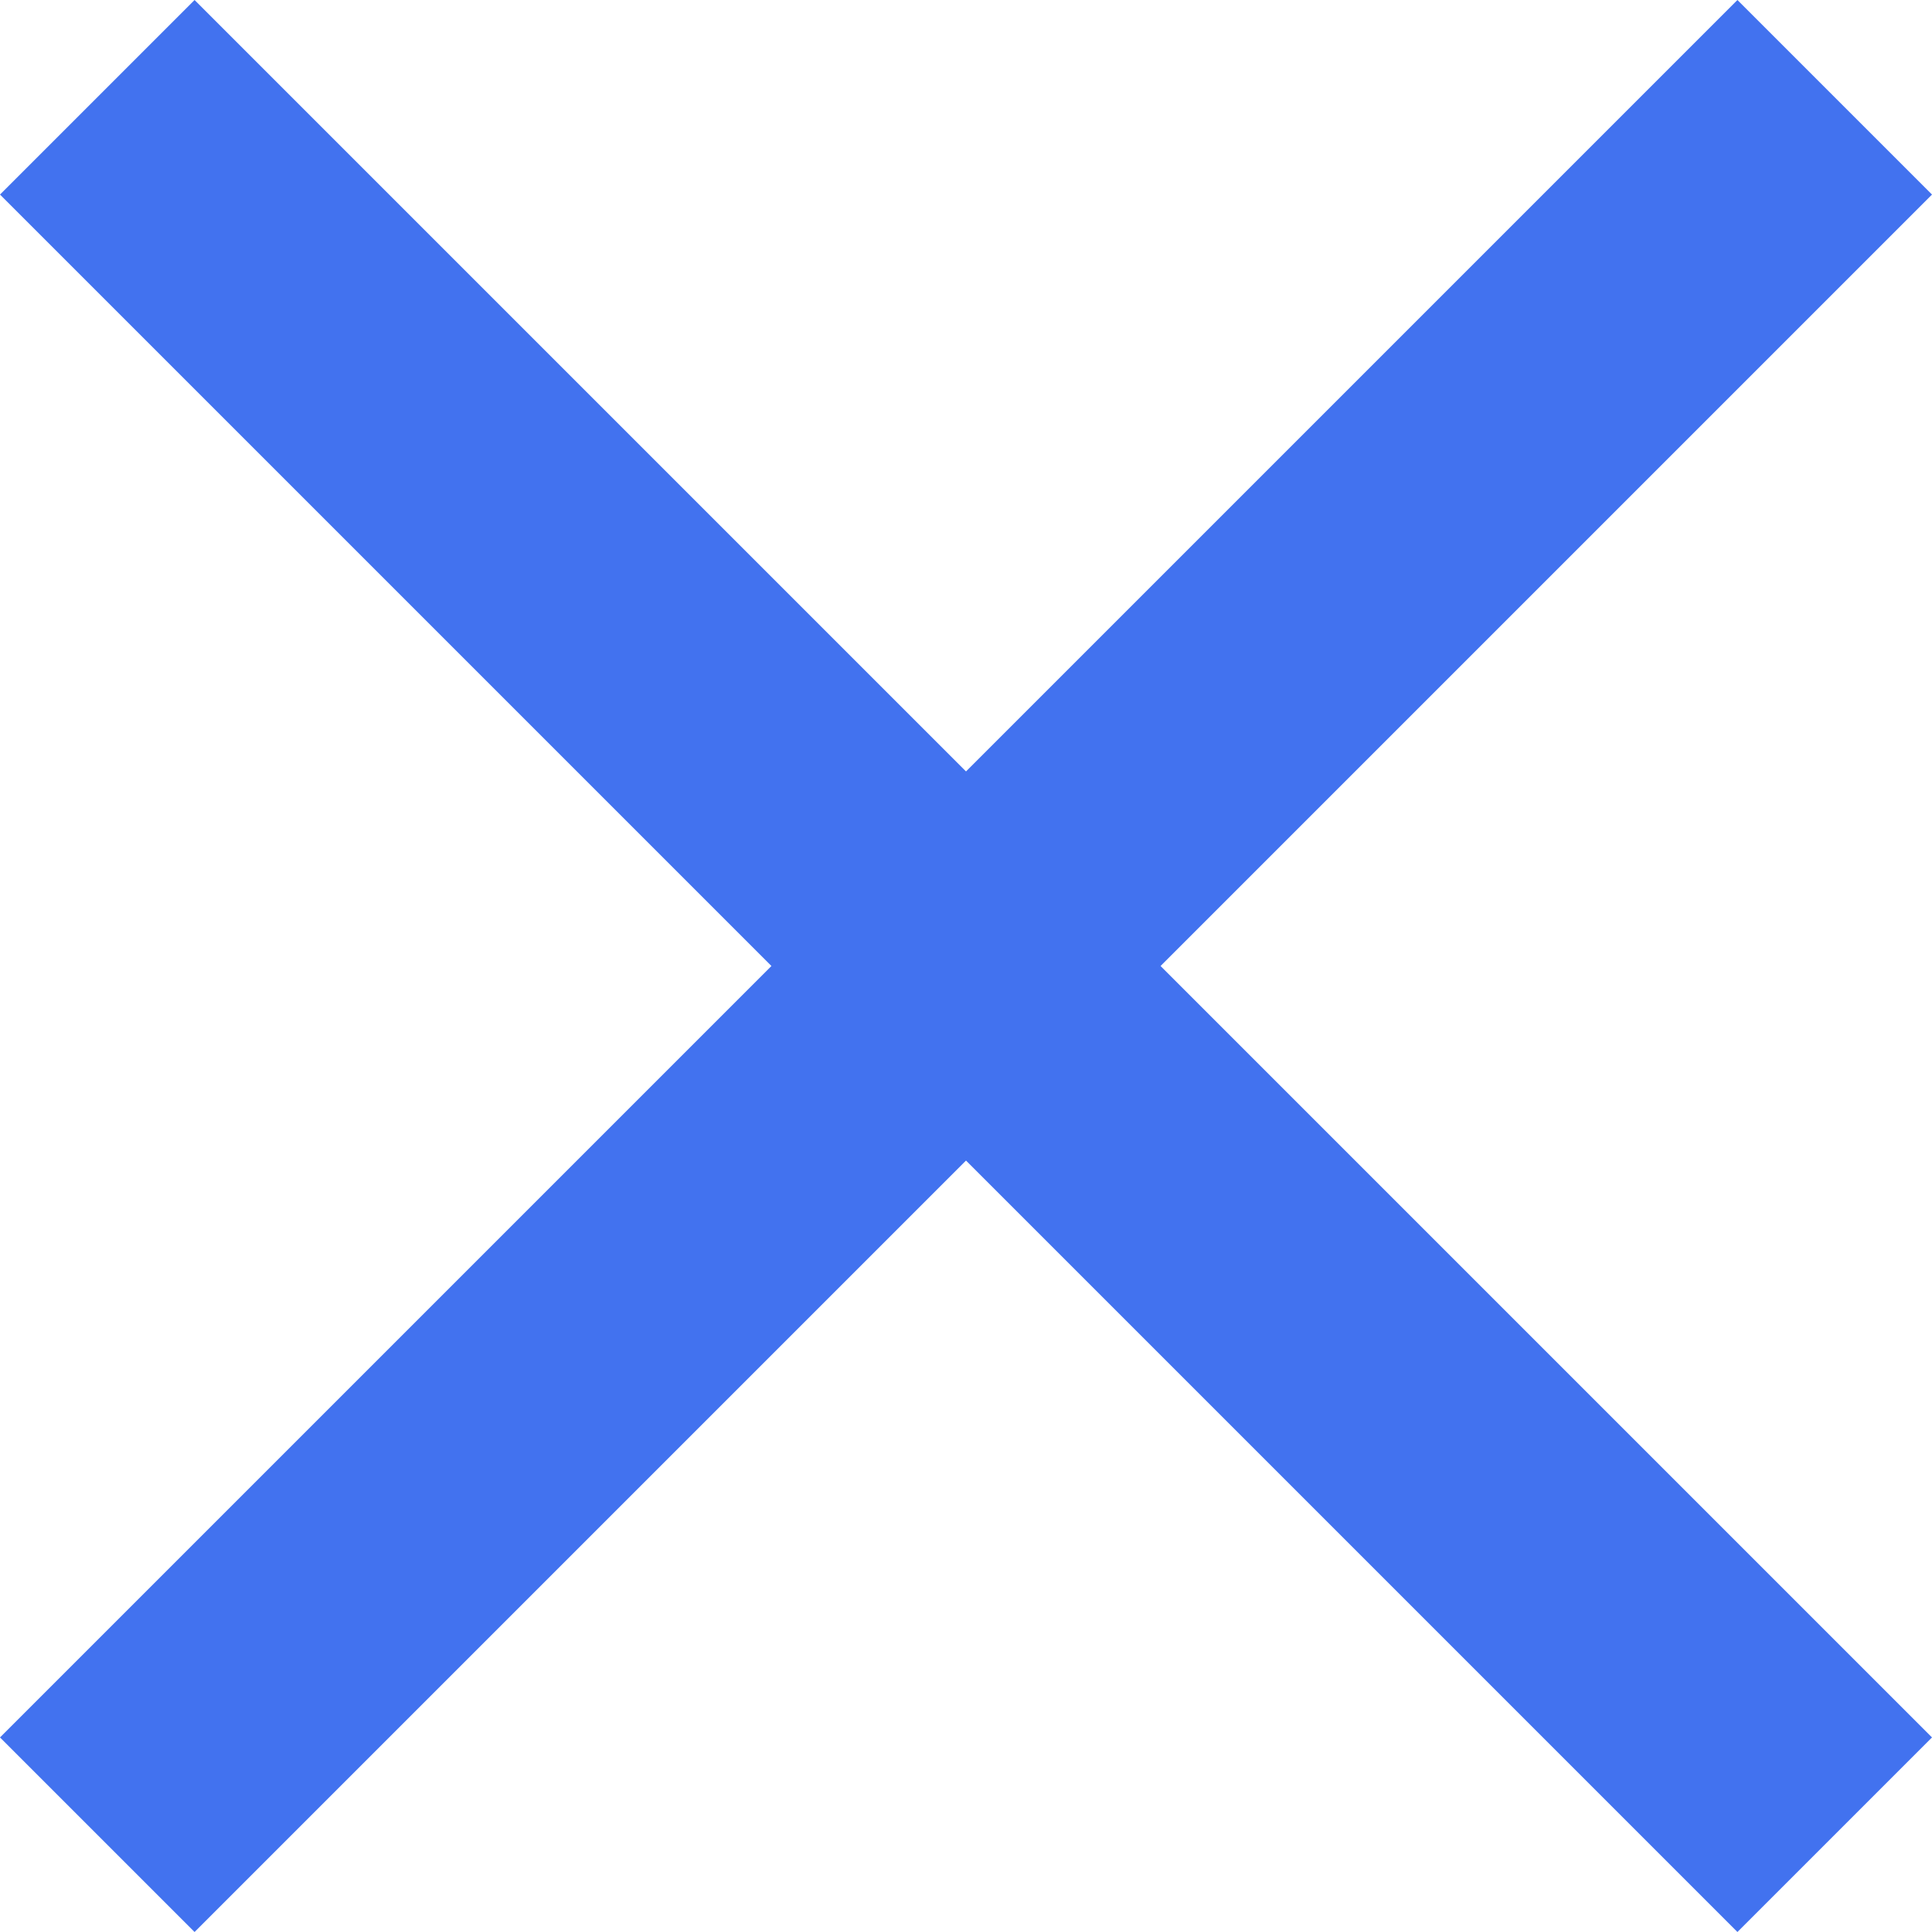
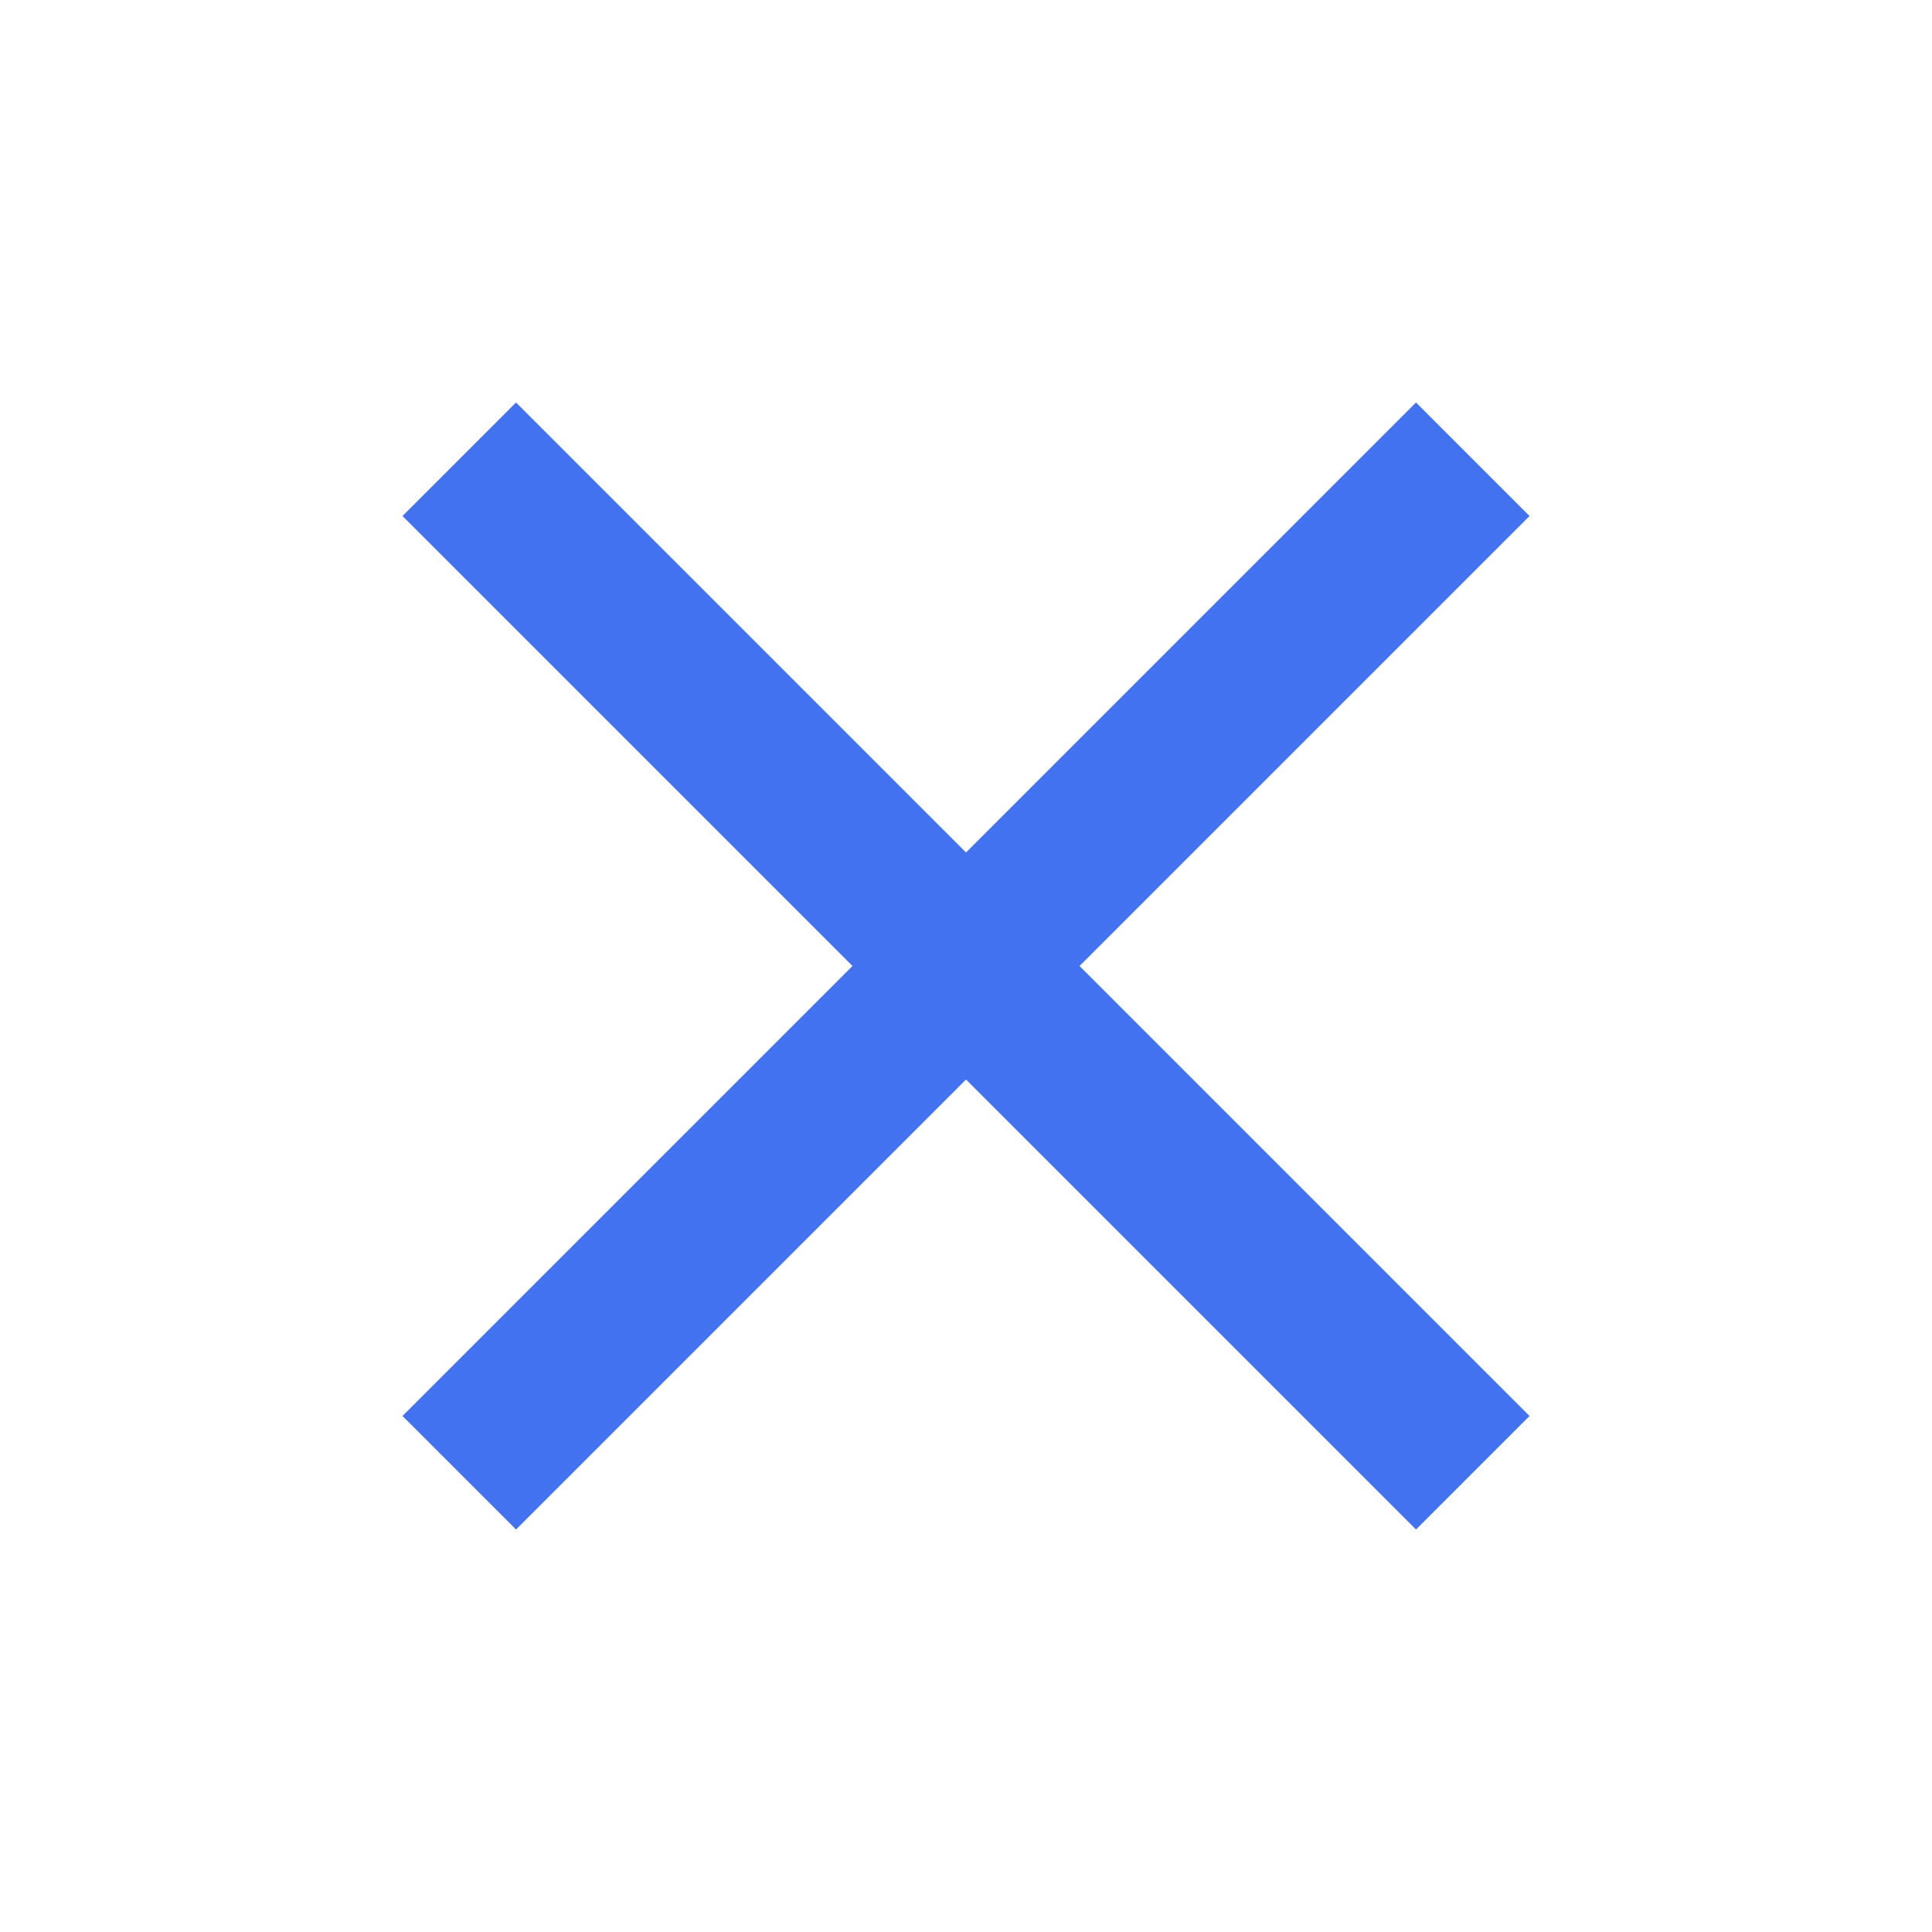
- <svg xmlns="http://www.w3.org/2000/svg" width="14" height="14" viewBox="0 0 14 14" fill="none">
-   <path d="M14 1.41L12.59 0L7 5.59L1.41 0L0 1.41L5.59 7L0 12.59L1.41 14L7 8.41L12.59 14L14 12.59L8.41 7L14 1.41Z" fill="#4272EF" />
+ <svg xmlns="http://www.w3.org/2000/svg" width="24" height="24" viewBox="0 0 24 24" fill="none">
+   <path d="M19 6.41L17.59 5L12 10.59L6.41 5L5 6.41L10.59 12L5 17.59L6.41 19L12 13.41L17.59 19L19 17.59L13.41 12L19 6.41Z" fill="#4272EF" />
</svg>
